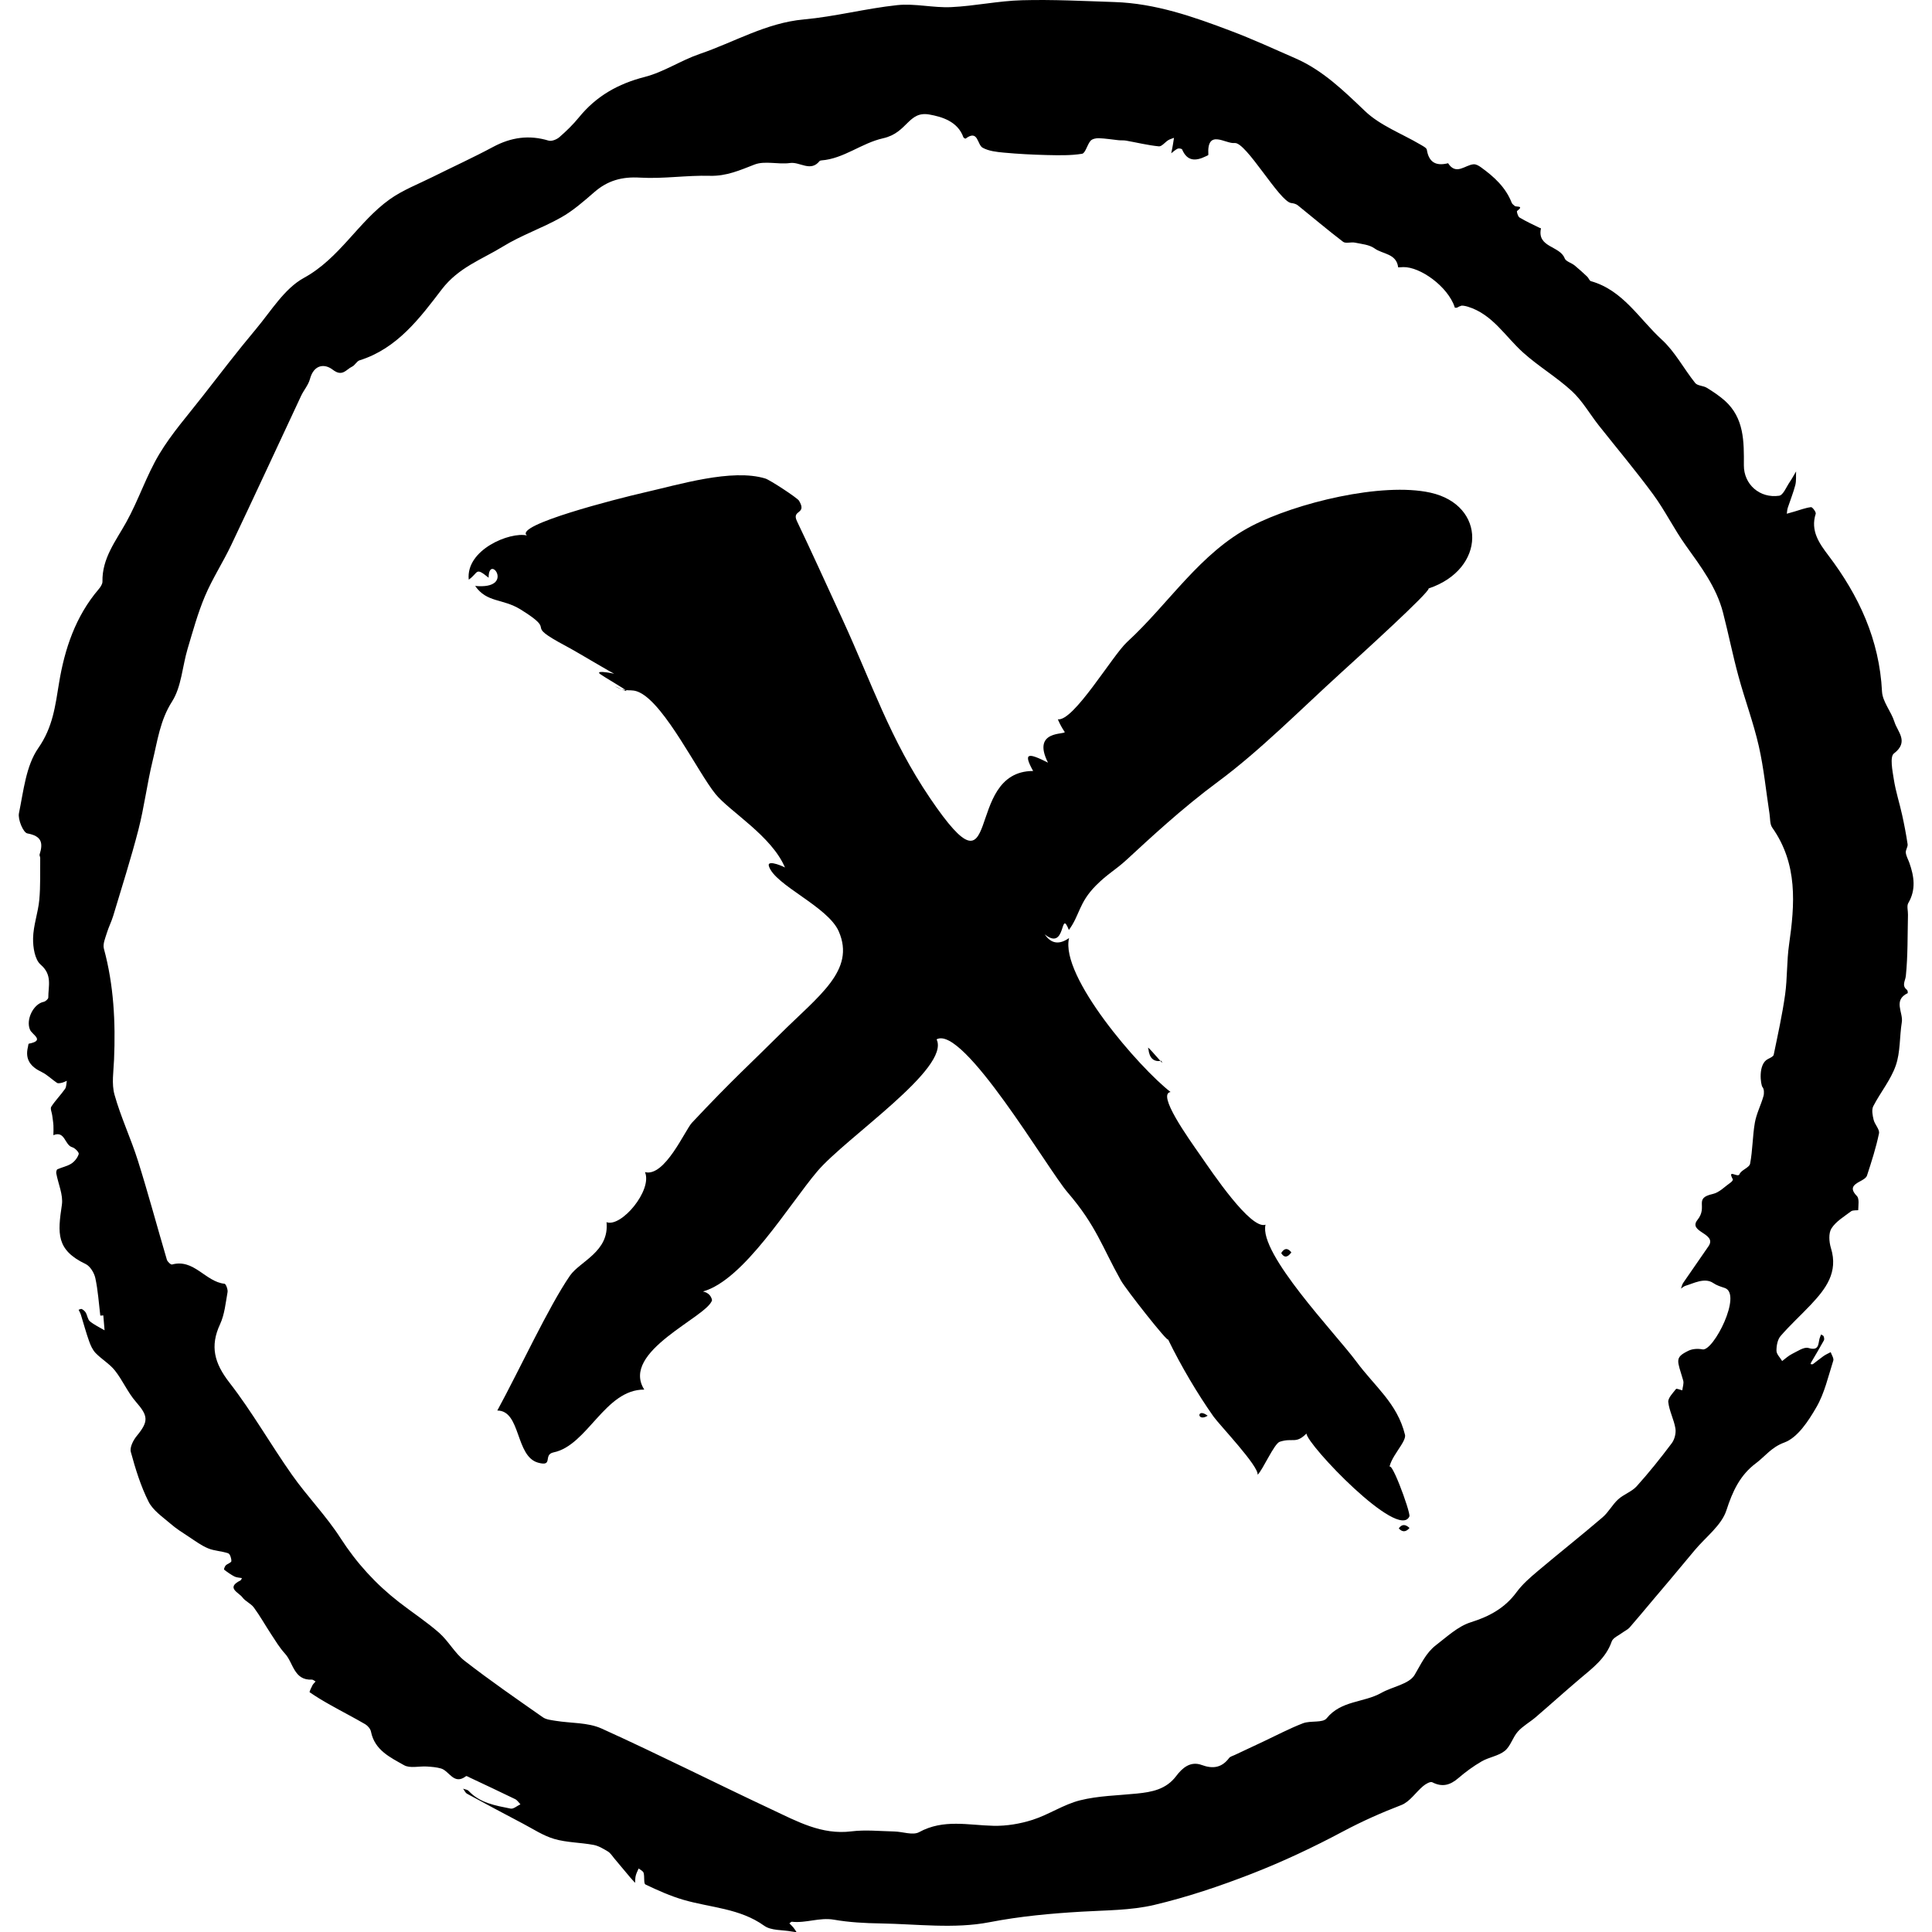
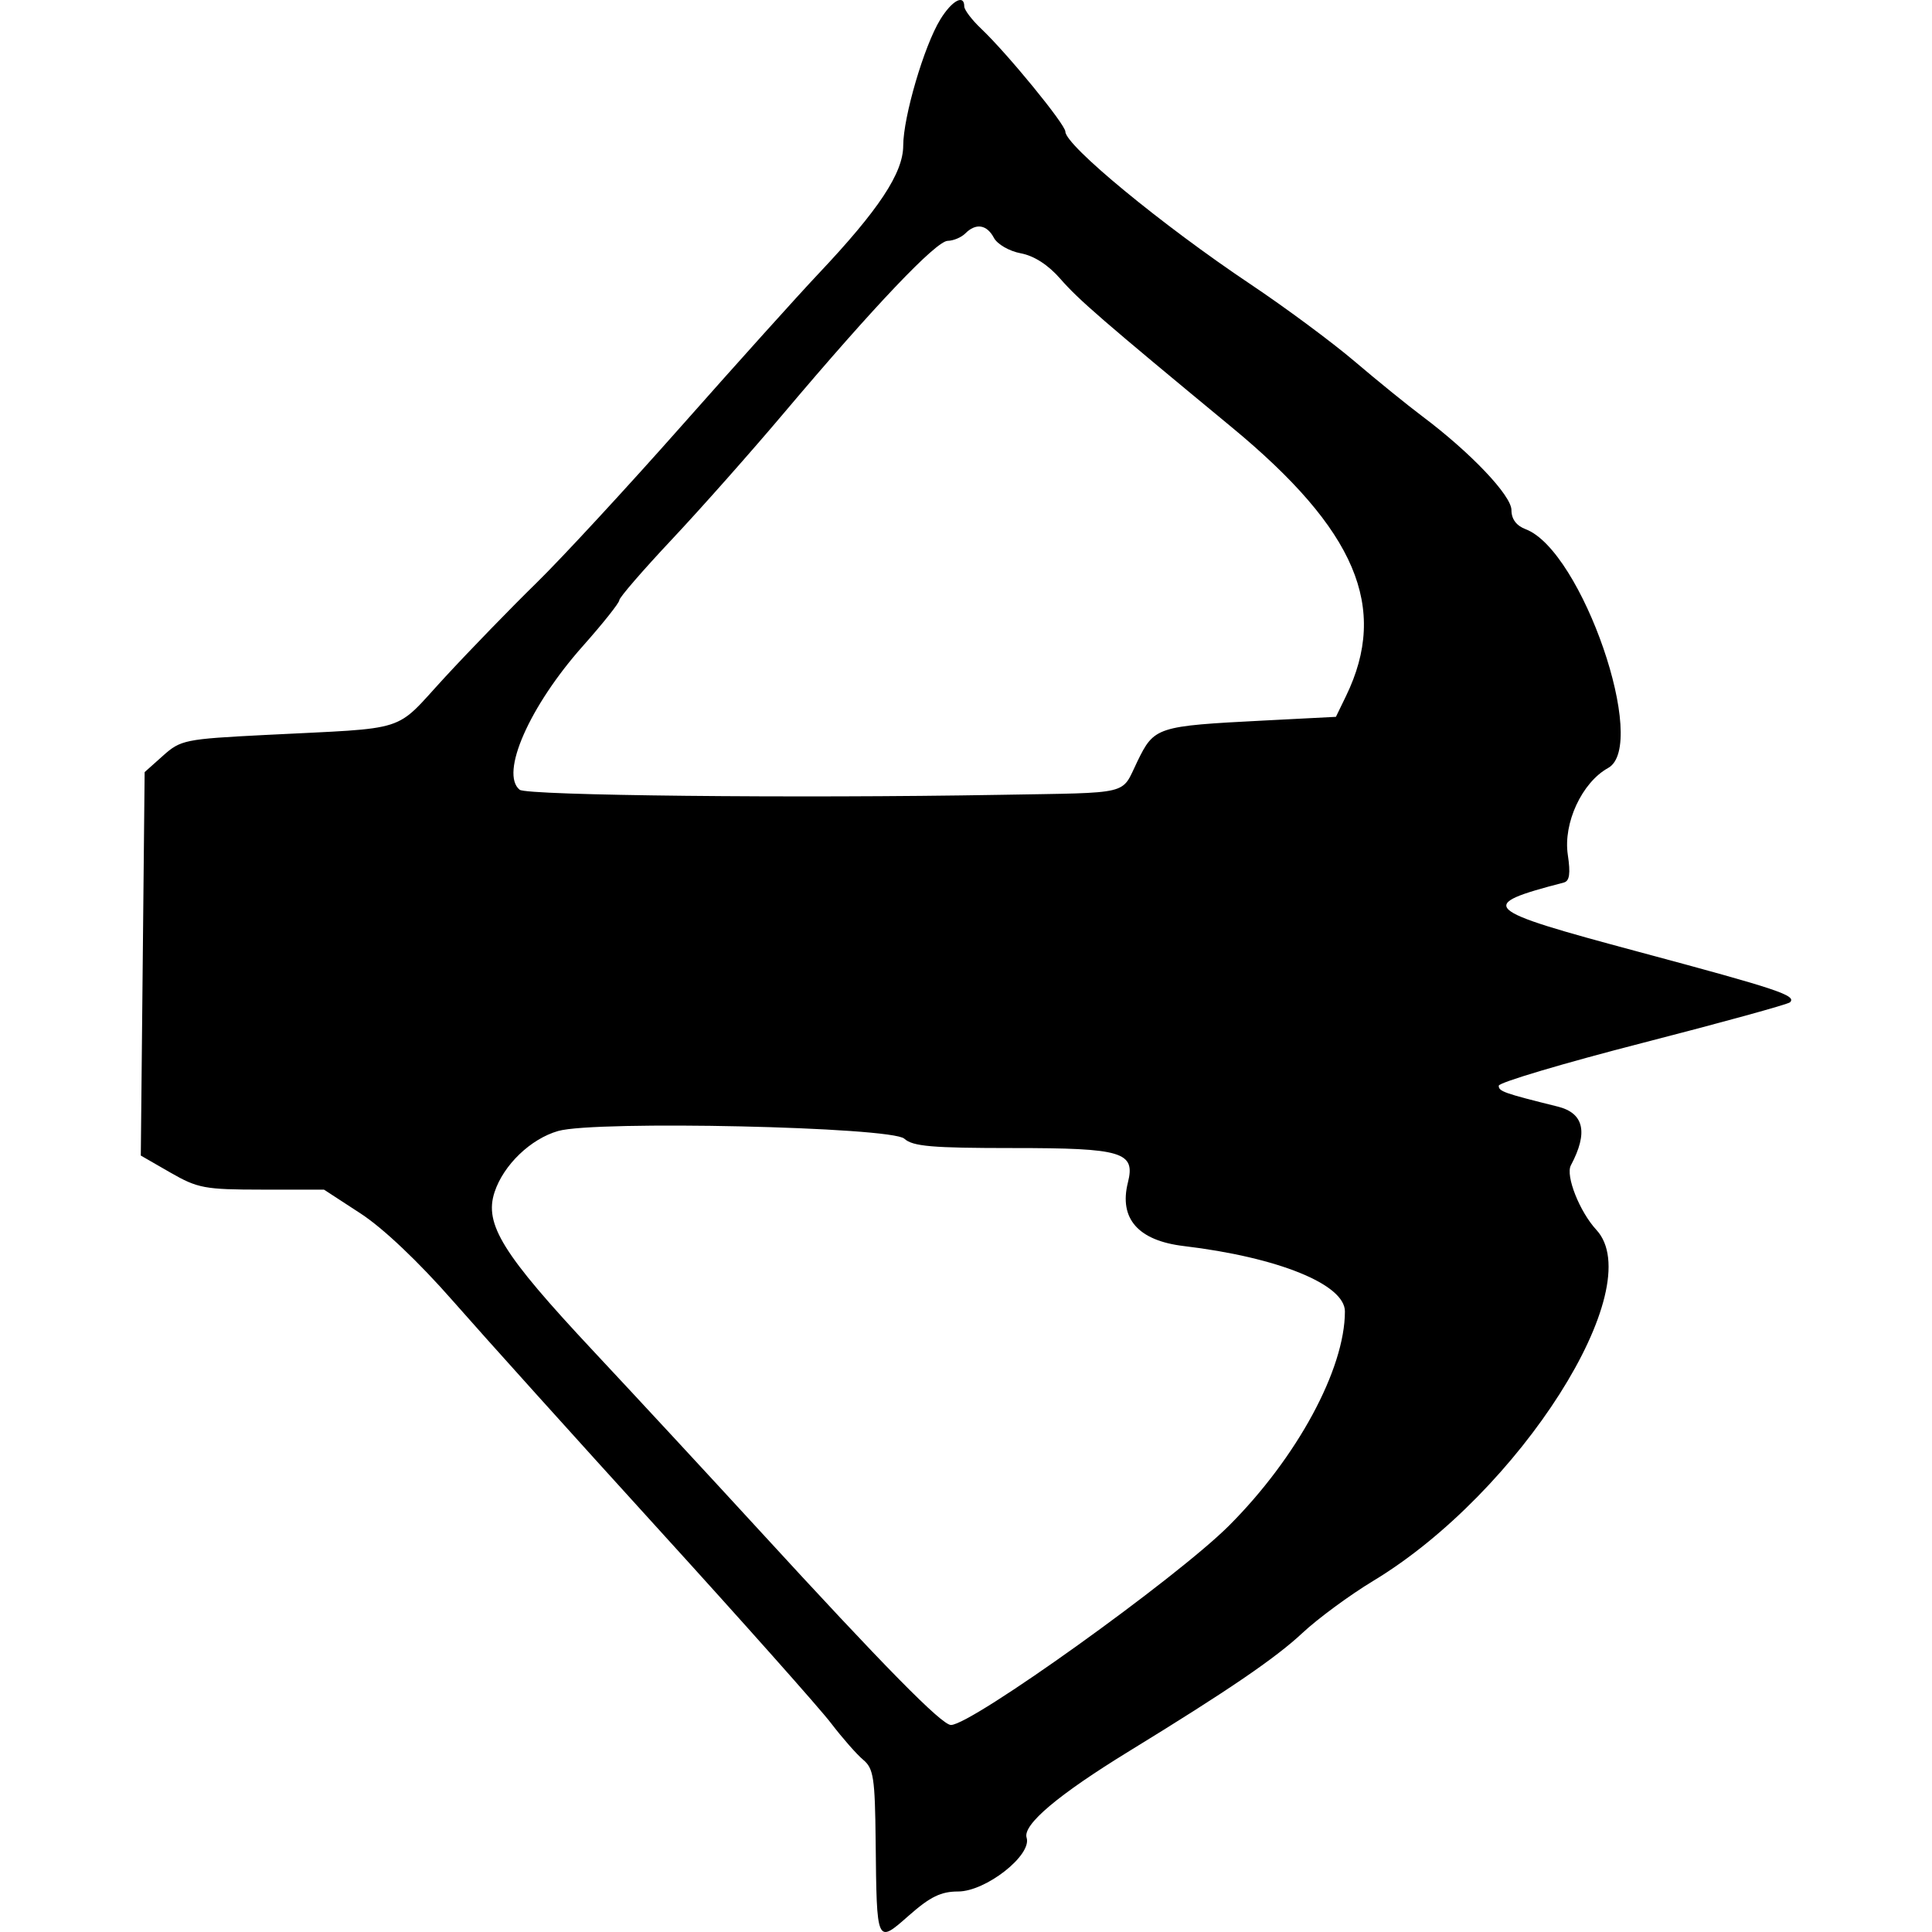
- <svg xmlns="http://www.w3.org/2000/svg" version="1.1" width="32" height="32" viewBox="0 0 32 32">
-   <path d="M23.662 9.747c0.958-0.32 0.959-1.381 0.030-1.587-0.803-0.178-2.226 0.17-2.961 0.552-0.859 0.447-1.367 1.283-2.063 1.922-0.244 0.225-0.886 1.319-1.147 1.28 0.031 0.073 0.068 0.143 0.113 0.208 0.028 0.053-0.554-0.041-0.276 0.51-0.329-0.167-0.417-0.169-0.246 0.138-1.181 0-0.476 2.266-1.706 0.452-0.667-0.984-0.962-1.898-1.449-2.957-0.239-0.519-0.559-1.222-0.757-1.633-0.094-0.195 0.174-0.106 0.034-0.339-0.028-0.047-0.48-0.343-0.557-0.367-0.554-0.17-1.435 0.102-2.017 0.234-0.434 0.099-2.16 0.54-1.932 0.709-0.281-0.065-1.017 0.236-0.964 0.732 0.166-0.117 0.103-0.216 0.329-0.032 0-0.417 0.454 0.2-0.223 0.136 0.197 0.282 0.453 0.204 0.753 0.39 0.659 0.408-0.011 0.2 0.753 0.607 0.222 0.118 0.799 0.472 0.829 0.471 0.060-0.001-0.393-0.095-0.257-0.003 0.153 0.104 0.725 0.423 0.233 0.195 0.208 0.119 0.256 0.028 0.414 0.105 0.426 0.208 0.967 1.328 1.257 1.683 0.237 0.29 0.93 0.693 1.151 1.219 0.021 0-0.305-0.15-0.268-0.027 0.097 0.318 0.978 0.668 1.158 1.083 0.281 0.646-0.334 1.064-0.977 1.705-0.485 0.484-0.783 0.746-1.456 1.464-0.113 0.121-0.449 0.903-0.777 0.817 0.127 0.299-0.393 0.921-0.637 0.829 0.049 0.49-0.441 0.648-0.605 0.885-0.353 0.512-0.836 1.559-1.204 2.235 0.392 0 0.297 0.757 0.674 0.863 0.262 0.073 0.077-0.133 0.258-0.17 0.564-0.116 0.85-1.044 1.502-1.040-0.402-0.632 1.045-1.202 1.123-1.481-0.016-0.077-0.066-0.125-0.151-0.144 0.68-0.189 1.425-1.437 1.894-1.99 0.479-0.564 2.208-1.708 1.976-2.186 0.443-0.244 1.838 2.149 2.17 2.535 0.475 0.552 0.573 0.907 0.883 1.459 0.079 0.142 0.781 1.035 0.781 0.976 0.214 0.44 0.489 0.904 0.753 1.278 0.096 0.136 0.754 0.824 0.73 0.964 0.088-0.084 0.274-0.517 0.367-0.547 0.219-0.071 0.263 0.043 0.442-0.136 0.008 0.182 1.527 1.78 1.705 1.372 0.026-0.060-0.356-1.099-0.335-0.757-0.012-0.203 0.292-0.472 0.262-0.595-0.128-0.522-0.498-0.795-0.808-1.215-0.337-0.456-1.618-1.786-1.502-2.264-0.246 0.087-0.884-0.868-1.081-1.151-0.197-0.282-0.721-1.013-0.492-1.047-0.52-0.404-1.833-1.915-1.681-2.55-0.163 0.115-0.297 0.095-0.403-0.061 0.362 0.291 0.251-0.448 0.4-0.073 0.18-0.243 0.163-0.449 0.447-0.735 0.194-0.196 0.321-0.254 0.513-0.431 0.369-0.34 0.912-0.848 1.512-1.291 0.688-0.509 1.366-1.194 2.041-1.808 0.307-0.279 1.474-1.339 1.445-1.391zM19.235 17.571c0.093 0.149-0.272-0.316-0.214-0.197 0.016 0.152 0.087 0.218 0.214 0.197zM21.389 20.743c-0.061-0.077-0.117-0.073-0.168 0.012 0.048 0.080 0.104 0.077 0.168-0.012zM23.346 25.308c-0.070-0.066-0.129-0.064-0.178 0.007 0.059 0.065 0.118 0.063 0.178-0.007zM20.003 23.449c-0.185-0.141-0.181 0.111 0 0z" />
-   <path d="M1.661 21.789c-0.025-0.207-0.038-0.417-0.082-0.62-0.019-0.087-0.086-0.197-0.161-0.233-0.489-0.233-0.464-0.506-0.393-0.981 0.024-0.165-0.061-0.346-0.093-0.521-0.004-0.021 0.005-0.061 0.019-0.067 0.076-0.034 0.162-0.050 0.231-0.094 0.054-0.035 0.104-0.099 0.122-0.159 0.008-0.026-0.062-0.1-0.107-0.112-0.128-0.035-0.118-0.28-0.313-0.2 0.001-0.054 0.004-0.107 0.001-0.16-0.003-0.056-0.013-0.111-0.020-0.167-0.006-0.049-0.036-0.112-0.016-0.144 0.067-0.104 0.157-0.194 0.228-0.295 0.024-0.034 0.021-0.089 0.030-0.134-0.028 0.011-0.055 0.026-0.083 0.032-0.026 0.006-0.063 0.014-0.081 0.001-0.086-0.057-0.161-0.135-0.253-0.179-0.182-0.087-0.279-0.207-0.227-0.416 0.005-0.018 0.006-0.051 0.013-0.053 0.274-0.052 0.059-0.147 0.022-0.229-0.075-0.168 0.056-0.43 0.224-0.464 0.031-0.006 0.078-0.047 0.078-0.072-0.001-0.187 0.071-0.374-0.125-0.543-0.099-0.084-0.13-0.29-0.127-0.439 0.004-0.213 0.083-0.423 0.103-0.637 0.021-0.23 0.012-0.462 0.015-0.693 0-0.019-0.015-0.041-0.010-0.057 0.061-0.193 0.034-0.306-0.203-0.349-0.068-0.013-0.16-0.232-0.139-0.335 0.076-0.369 0.116-0.785 0.32-1.078 0.242-0.347 0.281-0.697 0.344-1.079 0.092-0.561 0.272-1.101 0.653-1.549 0.031-0.036 0.066-0.086 0.066-0.129-0.008-0.387 0.22-0.671 0.395-0.986 0.203-0.365 0.333-0.771 0.547-1.128 0.204-0.34 0.472-0.642 0.717-0.957 0.291-0.373 0.579-0.75 0.883-1.112 0.25-0.298 0.471-0.671 0.794-0.848 0.594-0.325 0.898-0.927 1.421-1.301 0.217-0.155 0.475-0.253 0.715-0.373 0.333-0.166 0.673-0.321 1.001-0.497 0.296-0.158 0.593-0.201 0.916-0.103 0.050 0.015 0.134-0.018 0.179-0.057 0.116-0.101 0.228-0.21 0.325-0.329 0.286-0.352 0.648-0.556 1.090-0.669 0.315-0.081 0.598-0.274 0.908-0.38 0.573-0.195 1.1-0.515 1.725-0.572 0.519-0.047 1.029-0.182 1.548-0.237 0.293-0.031 0.596 0.047 0.893 0.033 0.392-0.018 0.782-0.104 1.174-0.114 0.511-0.014 1.023 0.013 1.534 0.030 0.673 0.022 1.3 0.241 1.92 0.476 0.363 0.137 0.716 0.299 1.072 0.455 0.456 0.199 0.8 0.537 1.156 0.876 0.251 0.239 0.605 0.37 0.912 0.551 0.041 0.025 0.105 0.054 0.111 0.089 0.033 0.203 0.145 0.27 0.338 0.226 0.005-0.001 0.013-0.005 0.014-0.003 0.135 0.207 0.281 0.027 0.423 0.017 0.040-0.003 0.088 0.025 0.123 0.051 0.215 0.155 0.408 0.33 0.508 0.587 0.008 0.021 0.032 0.035 0.050 0.052 0.024 0.022 0.163-0.011 0.038 0.084-0.009 0.007 0.014 0.090 0.040 0.107 0.11 0.066 0.227 0.119 0.342 0.176 0.004 0.002 0.010 0.001 0.015 0.002-0.072 0.322 0.313 0.288 0.392 0.499 0.020 0.052 0.111 0.074 0.164 0.117 0.072 0.059 0.141 0.122 0.209 0.186 0.024 0.022 0.036 0.068 0.062 0.075 0.532 0.15 0.8 0.627 1.173 0.968 0.22 0.201 0.365 0.483 0.554 0.719 0.038 0.047 0.133 0.043 0.192 0.079 0.104 0.064 0.206 0.132 0.297 0.212 0.324 0.29 0.319 0.679 0.317 1.071-0.002 0.318 0.264 0.551 0.584 0.505 0.068-0.010 0.119-0.145 0.174-0.225 0.039-0.057 0.071-0.118 0.107-0.178-0.004 0.076 0.005 0.154-0.013 0.226-0.033 0.127-0.083 0.249-0.124 0.374-0.011 0.032-0.012 0.067-0.017 0.101 0.043-0.012 0.086-0.024 0.13-0.037 0.090-0.026 0.179-0.061 0.271-0.072 0.023-0.003 0.087 0.083 0.078 0.11-0.091 0.28 0.060 0.492 0.208 0.687 0.509 0.671 0.847 1.4 0.89 2.257 0.009 0.17 0.152 0.33 0.206 0.503 0.051 0.165 0.246 0.329-0.009 0.523-0.070 0.054-0.024 0.286-0.001 0.431 0.031 0.199 0.095 0.393 0.138 0.59 0.035 0.159 0.066 0.32 0.090 0.482 0.006 0.044-0.035 0.095-0.030 0.14 0.007 0.058 0.039 0.112 0.059 0.168 0.079 0.224 0.113 0.444-0.018 0.667-0.028 0.049-0.003 0.128-0.005 0.194-0.008 0.337-0.001 0.675-0.035 1.010-0.009 0.089-0.075 0.16 0.020 0.235 0.011 0.009 0.014 0.051 0.010 0.053-0.246 0.117-0.071 0.32-0.097 0.481-0.039 0.24-0.022 0.496-0.101 0.72-0.083 0.238-0.255 0.444-0.372 0.672-0.030 0.059-0.011 0.152 0.006 0.224 0.019 0.079 0.103 0.16 0.089 0.226-0.049 0.237-0.124 0.469-0.199 0.699-0.014 0.041-0.074 0.073-0.119 0.097-0.118 0.063-0.165 0.12-0.048 0.241 0.043 0.045 0.023 0.154 0.022 0.234 0 0.005-0.088-0.004-0.117 0.018-0.115 0.087-0.251 0.167-0.326 0.284-0.051 0.080-0.040 0.225-0.009 0.326 0.125 0.402-0.086 0.675-0.333 0.938-0.165 0.175-0.344 0.337-0.501 0.519-0.051 0.059-0.069 0.162-0.068 0.245 0.001 0.057 0.061 0.112 0.094 0.169 0.054-0.040 0.104-0.088 0.163-0.117 0.088-0.043 0.198-0.121 0.273-0.099 0.178 0.053 0.159-0.066 0.184-0.158 0.006-0.022 0.017-0.044 0.025-0.066 0.015 0.010 0.037 0.017 0.042 0.030 0.008 0.020 0.014 0.051 0.005 0.067-0.069 0.125-0.142 0.247-0.214 0.37-0.004 0.007-0.005 0.016-0.007 0.024 0.013 0 0.030 0.007 0.039 0 0.059-0.043 0.115-0.091 0.175-0.133 0.037-0.026 0.079-0.044 0.119-0.065 0.016 0.047 0.055 0.102 0.043 0.14-0.084 0.262-0.145 0.54-0.281 0.774-0.132 0.228-0.31 0.502-0.531 0.583-0.214 0.078-0.318 0.23-0.472 0.345-0.26 0.195-0.384 0.461-0.486 0.777-0.081 0.25-0.342 0.442-0.524 0.66-0.137 0.164-0.273 0.328-0.411 0.492-0.097 0.115-0.195 0.229-0.291 0.344-0.126 0.149-0.249 0.299-0.378 0.446-0.031 0.035-0.079 0.055-0.117 0.084-0.062 0.047-0.157 0.085-0.179 0.147-0.096 0.278-0.317 0.44-0.526 0.617-0.247 0.209-0.488 0.427-0.734 0.638-0.096 0.082-0.212 0.145-0.295 0.238-0.085 0.095-0.12 0.242-0.216 0.319-0.106 0.085-0.262 0.104-0.383 0.174-0.137 0.079-0.266 0.174-0.386 0.277-0.135 0.116-0.265 0.155-0.432 0.069-0.032-0.017-0.11 0.028-0.151 0.063-0.123 0.103-0.222 0.26-0.361 0.314-0.33 0.127-0.648 0.268-0.962 0.435-0.491 0.262-0.998 0.501-1.516 0.703-0.527 0.205-1.068 0.387-1.617 0.517-0.387 0.091-0.798 0.087-1.198 0.111-0.514 0.030-1.018 0.076-1.53 0.175-0.581 0.113-1.201 0.030-1.805 0.020-0.258-0.004-0.518-0.018-0.771-0.062-0.239-0.041-0.463 0.061-0.697 0.034-0.012-0.001-0.026 0.018-0.040 0.027 0.023 0.024 0.048 0.046 0.068 0.071 0.019 0.023 0.034 0.050 0.051 0.075-0.027-0.004-0.055-0.006-0.081-0.011-0.154-0.029-0.341-0.013-0.456-0.096-0.404-0.289-0.886-0.298-1.334-0.428-0.217-0.063-0.427-0.157-0.632-0.255-0.033-0.016-0.012-0.129-0.031-0.193-0.009-0.030-0.053-0.049-0.082-0.072-0.017 0.039-0.038 0.078-0.048 0.119-0.010 0.038-0.008 0.079-0.011 0.119-0.027-0.030-0.054-0.059-0.080-0.089-0.088-0.105-0.176-0.21-0.264-0.315-0.034-0.040-0.063-0.090-0.107-0.116-0.075-0.045-0.155-0.094-0.239-0.109-0.215-0.040-0.441-0.038-0.648-0.098-0.185-0.054-0.353-0.167-0.527-0.258-0.307-0.161-0.613-0.325-0.918-0.491-0.029-0.016-0.044-0.056-0.066-0.084 0.031 0.012 0.071 0.015 0.092 0.037 0.188 0.202 0.446 0.243 0.695 0.293 0.048 0.010 0.108-0.046 0.163-0.071-0.028-0.029-0.052-0.068-0.086-0.085-0.248-0.121-0.499-0.238-0.749-0.356-0.022-0.010-0.056-0.032-0.066-0.025-0.201 0.154-0.276-0.086-0.413-0.127-0.075-0.022-0.157-0.028-0.236-0.033-0.127-0.008-0.28 0.034-0.378-0.022-0.228-0.129-0.486-0.248-0.547-0.554-0.009-0.047-0.053-0.099-0.095-0.124-0.192-0.112-0.39-0.213-0.583-0.322-0.116-0.065-0.229-0.133-0.338-0.208-0.008-0.005 0.026-0.077 0.046-0.115 0.012-0.023 0.034-0.042 0.052-0.063-0.020-0.011-0.041-0.032-0.061-0.031-0.301 0.014-0.306-0.28-0.446-0.431-0.089-0.097-0.158-0.213-0.231-0.324-0.096-0.146-0.181-0.299-0.284-0.439-0.049-0.067-0.141-0.102-0.19-0.169-0.059-0.080-0.28-0.158-0.032-0.28 0.012-0.006 0.016-0.026 0.024-0.039-0.041-0.008-0.087-0.008-0.123-0.026-0.061-0.031-0.118-0.072-0.172-0.114-0.006-0.005 0.010-0.053 0.027-0.070 0.028-0.028 0.092-0.046 0.093-0.070 0.002-0.044-0.021-0.119-0.052-0.13-0.107-0.038-0.228-0.039-0.332-0.082-0.112-0.046-0.212-0.121-0.314-0.188-0.107-0.070-0.217-0.139-0.313-0.223-0.13-0.112-0.288-0.218-0.361-0.364-0.13-0.259-0.217-0.542-0.293-0.822-0.021-0.075 0.040-0.195 0.098-0.265 0.2-0.243 0.191-0.331-0.015-0.567-0.135-0.155-0.218-0.354-0.346-0.516-0.088-0.111-0.22-0.187-0.32-0.29-0.051-0.053-0.084-0.128-0.109-0.199-0.051-0.143-0.090-0.29-0.135-0.435-0.009-0.029-0.025-0.056-0.038-0.083 0.018-0.005 0.041-0.019 0.053-0.012 0.026 0.014 0.052 0.035 0.066 0.060 0.026 0.046 0.032 0.113 0.068 0.143 0.073 0.060 0.161 0.101 0.243 0.149-0.007-0.082-0.014-0.165-0.021-0.247-0.018 0.001-0.032 0.002-0.047 0.004zM24.095 5.087c-0.118-0.346-0.572-0.668-0.851-0.663-0.030 0.001-0.085 0.006-0.086 0.004-0.028-0.231-0.257-0.216-0.39-0.313-0.087-0.063-0.214-0.073-0.325-0.096-0.064-0.014-0.153 0.019-0.197-0.014-0.255-0.194-0.5-0.403-0.75-0.604-0.028-0.023-0.071-0.034-0.109-0.038-0.194-0.022-0.748-1.016-0.938-0.994-0.15 0.018-0.462-0.245-0.435 0.194 0.001 0.008-0.028 0.020-0.044 0.027-0.163 0.079-0.305 0.086-0.39-0.114-0.006-0.014-0.055-0.022-0.074-0.014-0.039 0.018-0.072 0.051-0.107 0.077 0.010-0.047 0.020-0.094 0.028-0.142 0.007-0.038 0.012-0.076 0.018-0.114-0.031 0.013-0.066 0.021-0.094 0.038-0.054 0.033-0.108 0.107-0.156 0.103-0.183-0.018-0.364-0.063-0.545-0.095-0.041-0.007-0.085-0.002-0.127-0.007-0.107-0.011-0.214-0.029-0.322-0.033-0.047-0.002-0.111 0.012-0.138 0.043-0.057 0.066-0.085 0.206-0.141 0.215-0.191 0.031-0.389 0.025-0.584 0.021-0.237-0.006-0.474-0.018-0.71-0.040-0.12-0.011-0.25-0.025-0.352-0.081-0.093-0.051-0.072-0.309-0.283-0.151-0.004 0.003-0.032-0.012-0.036-0.022-0.094-0.266-0.362-0.341-0.563-0.377-0.352-0.063-0.36 0.302-0.766 0.393-0.362 0.081-0.651 0.339-1.025 0.367-0.010 0.001-0.022 0.004-0.028 0.010-0.149 0.188-0.326 0.009-0.49 0.033-0.194 0.028-0.416-0.042-0.589 0.026-0.242 0.094-0.464 0.193-0.736 0.186-0.386-0.011-0.776 0.053-1.16 0.030-0.298-0.018-0.536 0.048-0.757 0.241-0.174 0.151-0.351 0.307-0.55 0.419-0.312 0.176-0.657 0.293-0.961 0.48-0.349 0.215-0.735 0.345-1.015 0.711-0.362 0.474-0.739 0.981-1.361 1.175-0.048 0.015-0.077 0.083-0.125 0.105-0.097 0.045-0.159 0.175-0.319 0.051-0.143-0.11-0.316-0.080-0.378 0.153-0.026 0.099-0.102 0.184-0.147 0.28-0.386 0.824-0.767 1.65-1.158 2.472-0.136 0.286-0.311 0.554-0.434 0.845-0.119 0.281-0.2 0.579-0.288 0.873-0.087 0.292-0.101 0.627-0.257 0.872-0.2 0.313-0.241 0.652-0.323 0.987-0.091 0.375-0.138 0.761-0.234 1.135-0.124 0.481-0.276 0.954-0.418 1.429-0.029 0.096-0.076 0.186-0.105 0.282-0.026 0.085-0.070 0.184-0.049 0.262 0.164 0.604 0.194 1.217 0.168 1.836-0.008 0.195-0.043 0.402 0.008 0.583 0.104 0.372 0.272 0.725 0.388 1.094 0.171 0.543 0.318 1.093 0.479 1.638 0.010 0.033 0.065 0.085 0.086 0.079 0.364-0.099 0.553 0.287 0.869 0.319 0.022 0.002 0.058 0.095 0.050 0.139-0.032 0.179-0.049 0.369-0.124 0.531-0.17 0.365-0.094 0.645 0.152 0.963 0.378 0.486 0.684 1.028 1.040 1.533 0.253 0.359 0.566 0.678 0.803 1.047 0.267 0.414 0.587 0.764 0.971 1.062 0.22 0.171 0.455 0.324 0.663 0.507 0.155 0.137 0.259 0.337 0.421 0.463 0.421 0.327 0.86 0.63 1.297 0.936 0.056 0.039 0.139 0.046 0.21 0.058 0.255 0.042 0.535 0.025 0.762 0.128 0.948 0.429 1.878 0.9 2.821 1.342 0.416 0.195 0.825 0.423 1.318 0.361 0.233-0.029 0.472-0.003 0.709 0.002 0.139 0.003 0.308 0.068 0.412 0.011 0.403-0.221 0.816-0.114 1.231-0.105 0.216 0.005 0.442-0.033 0.648-0.099 0.269-0.086 0.514-0.255 0.786-0.323 0.304-0.076 0.627-0.080 0.941-0.112 0.25-0.025 0.486-0.069 0.653-0.292 0.1-0.133 0.235-0.25 0.422-0.181 0.185 0.068 0.332 0.045 0.453-0.116 0.019-0.025 0.060-0.034 0.091-0.049 0.159-0.075 0.32-0.149 0.479-0.225 0.217-0.102 0.43-0.215 0.653-0.301 0.125-0.048 0.327-0.002 0.392-0.082 0.24-0.298 0.616-0.258 0.905-0.421 0.186-0.105 0.461-0.144 0.553-0.299 0.105-0.177 0.187-0.364 0.352-0.491 0.183-0.14 0.364-0.312 0.575-0.379 0.311-0.098 0.567-0.235 0.762-0.501 0.098-0.133 0.227-0.244 0.354-0.351 0.354-0.299 0.718-0.586 1.069-0.887 0.099-0.084 0.162-0.21 0.259-0.298 0.092-0.084 0.224-0.126 0.306-0.216 0.205-0.228 0.397-0.468 0.581-0.713 0.048-0.064 0.074-0.168 0.061-0.246-0.024-0.148-0.102-0.288-0.118-0.436-0.007-0.068 0.076-0.149 0.128-0.217 0.010-0.012 0.068 0.014 0.104 0.022 0.006-0.055 0.029-0.114 0.015-0.163-0.097-0.334-0.15-0.377 0.088-0.493 0.066-0.032 0.158-0.037 0.232-0.022 0.181 0.036 0.666-0.921 0.366-1.018-0.064-0.021-0.132-0.042-0.187-0.080-0.143-0.099-0.334 0.008-0.459 0.044-0.028 0.008-0.051 0.031-0.077 0.047 0.012-0.031 0.018-0.066 0.036-0.093 0.139-0.203 0.281-0.405 0.42-0.608 0.149-0.217-0.346-0.231-0.183-0.436 0.181-0.226-0.071-0.357 0.254-0.43 0.109-0.024 0.202-0.125 0.301-0.194 0.015-0.010 0.036-0.039 0.032-0.047-0.1-0.185 0.083-0.020 0.109-0.086 0.028-0.071 0.163-0.108 0.176-0.174 0.043-0.223 0.040-0.456 0.079-0.68 0.026-0.149 0.1-0.29 0.142-0.438 0.014-0.047 0.012-0.121-0.016-0.152s-0.081-0.382 0.094-0.466c0.034-0.017 0.086-0.040 0.092-0.068 0.068-0.331 0.142-0.662 0.189-0.997 0.038-0.273 0.026-0.553 0.065-0.825 0.097-0.675 0.147-1.338-0.278-1.941-0.041-0.058-0.033-0.15-0.045-0.227-0.058-0.375-0.094-0.755-0.178-1.124-0.089-0.391-0.232-0.77-0.337-1.158-0.095-0.348-0.165-0.702-0.255-1.051-0.109-0.423-0.368-0.764-0.617-1.113-0.195-0.272-0.343-0.578-0.541-0.847-0.287-0.391-0.601-0.763-0.902-1.144-0.148-0.188-0.27-0.405-0.443-0.565-0.253-0.233-0.555-0.411-0.81-0.641-0.295-0.265-0.504-0.632-0.913-0.758-0.039-0.012-0.109-0.027-0.12-0.011-0.040 0.006-0.058 0.044-0.104 0.022z" />
+ <svg xmlns="http://www.w3.org/2000/svg" width="512" height="512" viewBox="0 0 512 512">
+   <path d="M249.19 5.159c-4.28 6.956-9.81 25.782-9.828 33.457-.017 7.236-6.506 17.037-22.458 33.925-5.323 5.634-21.601 23.721-36.173 40.192-14.571 16.471-31.935 35.267-38.588 41.77-6.651 6.502-17.563 17.744-24.244 24.982-13.773 14.918-8.751 13.308-47.655 15.289-21.227 1.081-22.361 1.311-27.034 5.487l-4.879 4.359-.509 50.806-.509 50.808 7.84 4.509c7.248 4.166 9.084 4.509 24.281 4.521l16.441.012 9.675 6.304c5.989 3.901 15.338 12.76 24.536 23.249 8.172 9.319 32.818 36.681 54.767 60.806 21.951 24.123 42.365 47.077 45.363 51.007 3 3.931 6.845 8.31 8.548 9.73 2.734 2.283 3.114 4.776 3.292 21.497.291 27.582.188 27.354 8.895 19.688 5.57-4.903 8.429-6.291 12.947-6.291 7.351 0 19.63-9.639 18.165-14.257-1.087-3.428 8.357-11.397 27.212-22.956 26.294-16.123 38.721-24.599 45.882-31.296 4.102-3.837 12.563-10.06 18.801-13.829 38.723-23.389 73.237-77.695 59.101-92.996-4.447-4.813-8.224-14.36-6.765-17.101 4.639-8.704 3.493-13.844-3.474-15.575-14.301-3.553-15.662-4.034-15.636-5.533.012-.849 17.171-5.954 38.127-11.344 20.957-5.391 38.532-10.231 39.06-10.759 1.805-1.807-3.135-3.454-40.07-13.364-42.132-11.304-43.184-12.278-19.863-18.379 1.509-.394 1.793-2.376 1.048-7.341-1.26-8.399 3.743-19.176 10.68-23.012 10.848-5.998-6.952-57.608-21.817-63.261-2.503-.951-3.801-2.688-3.801-5.085 0-3.865-10.834-15.263-23.644-24.871-3.901-2.927-11.981-9.481-17.951-14.566-5.974-5.082-18.387-14.278-27.584-20.433-23.464-15.7-49.036-36.782-49.036-40.426 0-1.91-15.379-20.707-22.313-27.276-2.466-2.335-4.482-4.995-4.482-5.909 0-3.329-3.272-1.546-6.35 3.458zm14.194 57.858c.918 1.717 4.082 3.541 7.137 4.113 3.536.663 7.261 3.067 10.486 6.767 4.82 5.534 11.243 11.095 45.423 39.334 32.926 27.202 41.665 47.76 30.281 71.22l-2.677 5.517-19.185.986c-28.358 1.456-28.966 1.655-33.464 10.897-4.366 8.97-1.063 8.172-36.385 8.788-54.303.946-125.361.195-127.278-1.345-5.292-4.253 2.569-22.142 16.736-38.079 5.316-5.981 9.665-11.449 9.665-12.155s6.253-7.935 13.893-16.066c7.641-8.129 21.024-23.229 29.739-33.554 23.879-28.287 40.314-45.562 43.389-45.614 1.515-.026 3.624-.911 4.68-1.971 2.802-2.803 5.68-2.362 7.564 1.16zm-23.74 238.745c2.266 2.049 7.306 2.483 28.909 2.483 28.938 0 32.387 1.039 30.353 9.137-2.4 9.565 2.723 15.392 14.8 16.832 25.01 2.98 42.709 10.16 42.709 17.325 0 15.308-12.681 38.74-30.736 56.794-13.902 13.902-68.171 52.804-73.665 52.804-2.456 0-17.538-15.331-51.186-52.024-12.318-13.433-31.995-34.683-43.727-47.226-23.938-25.592-28.835-33.485-26.036-41.966 2.377-7.205 9.569-14.115 16.852-16.196 9.94-2.839 88.263-1.102 91.728 2.036z" />
</svg>
